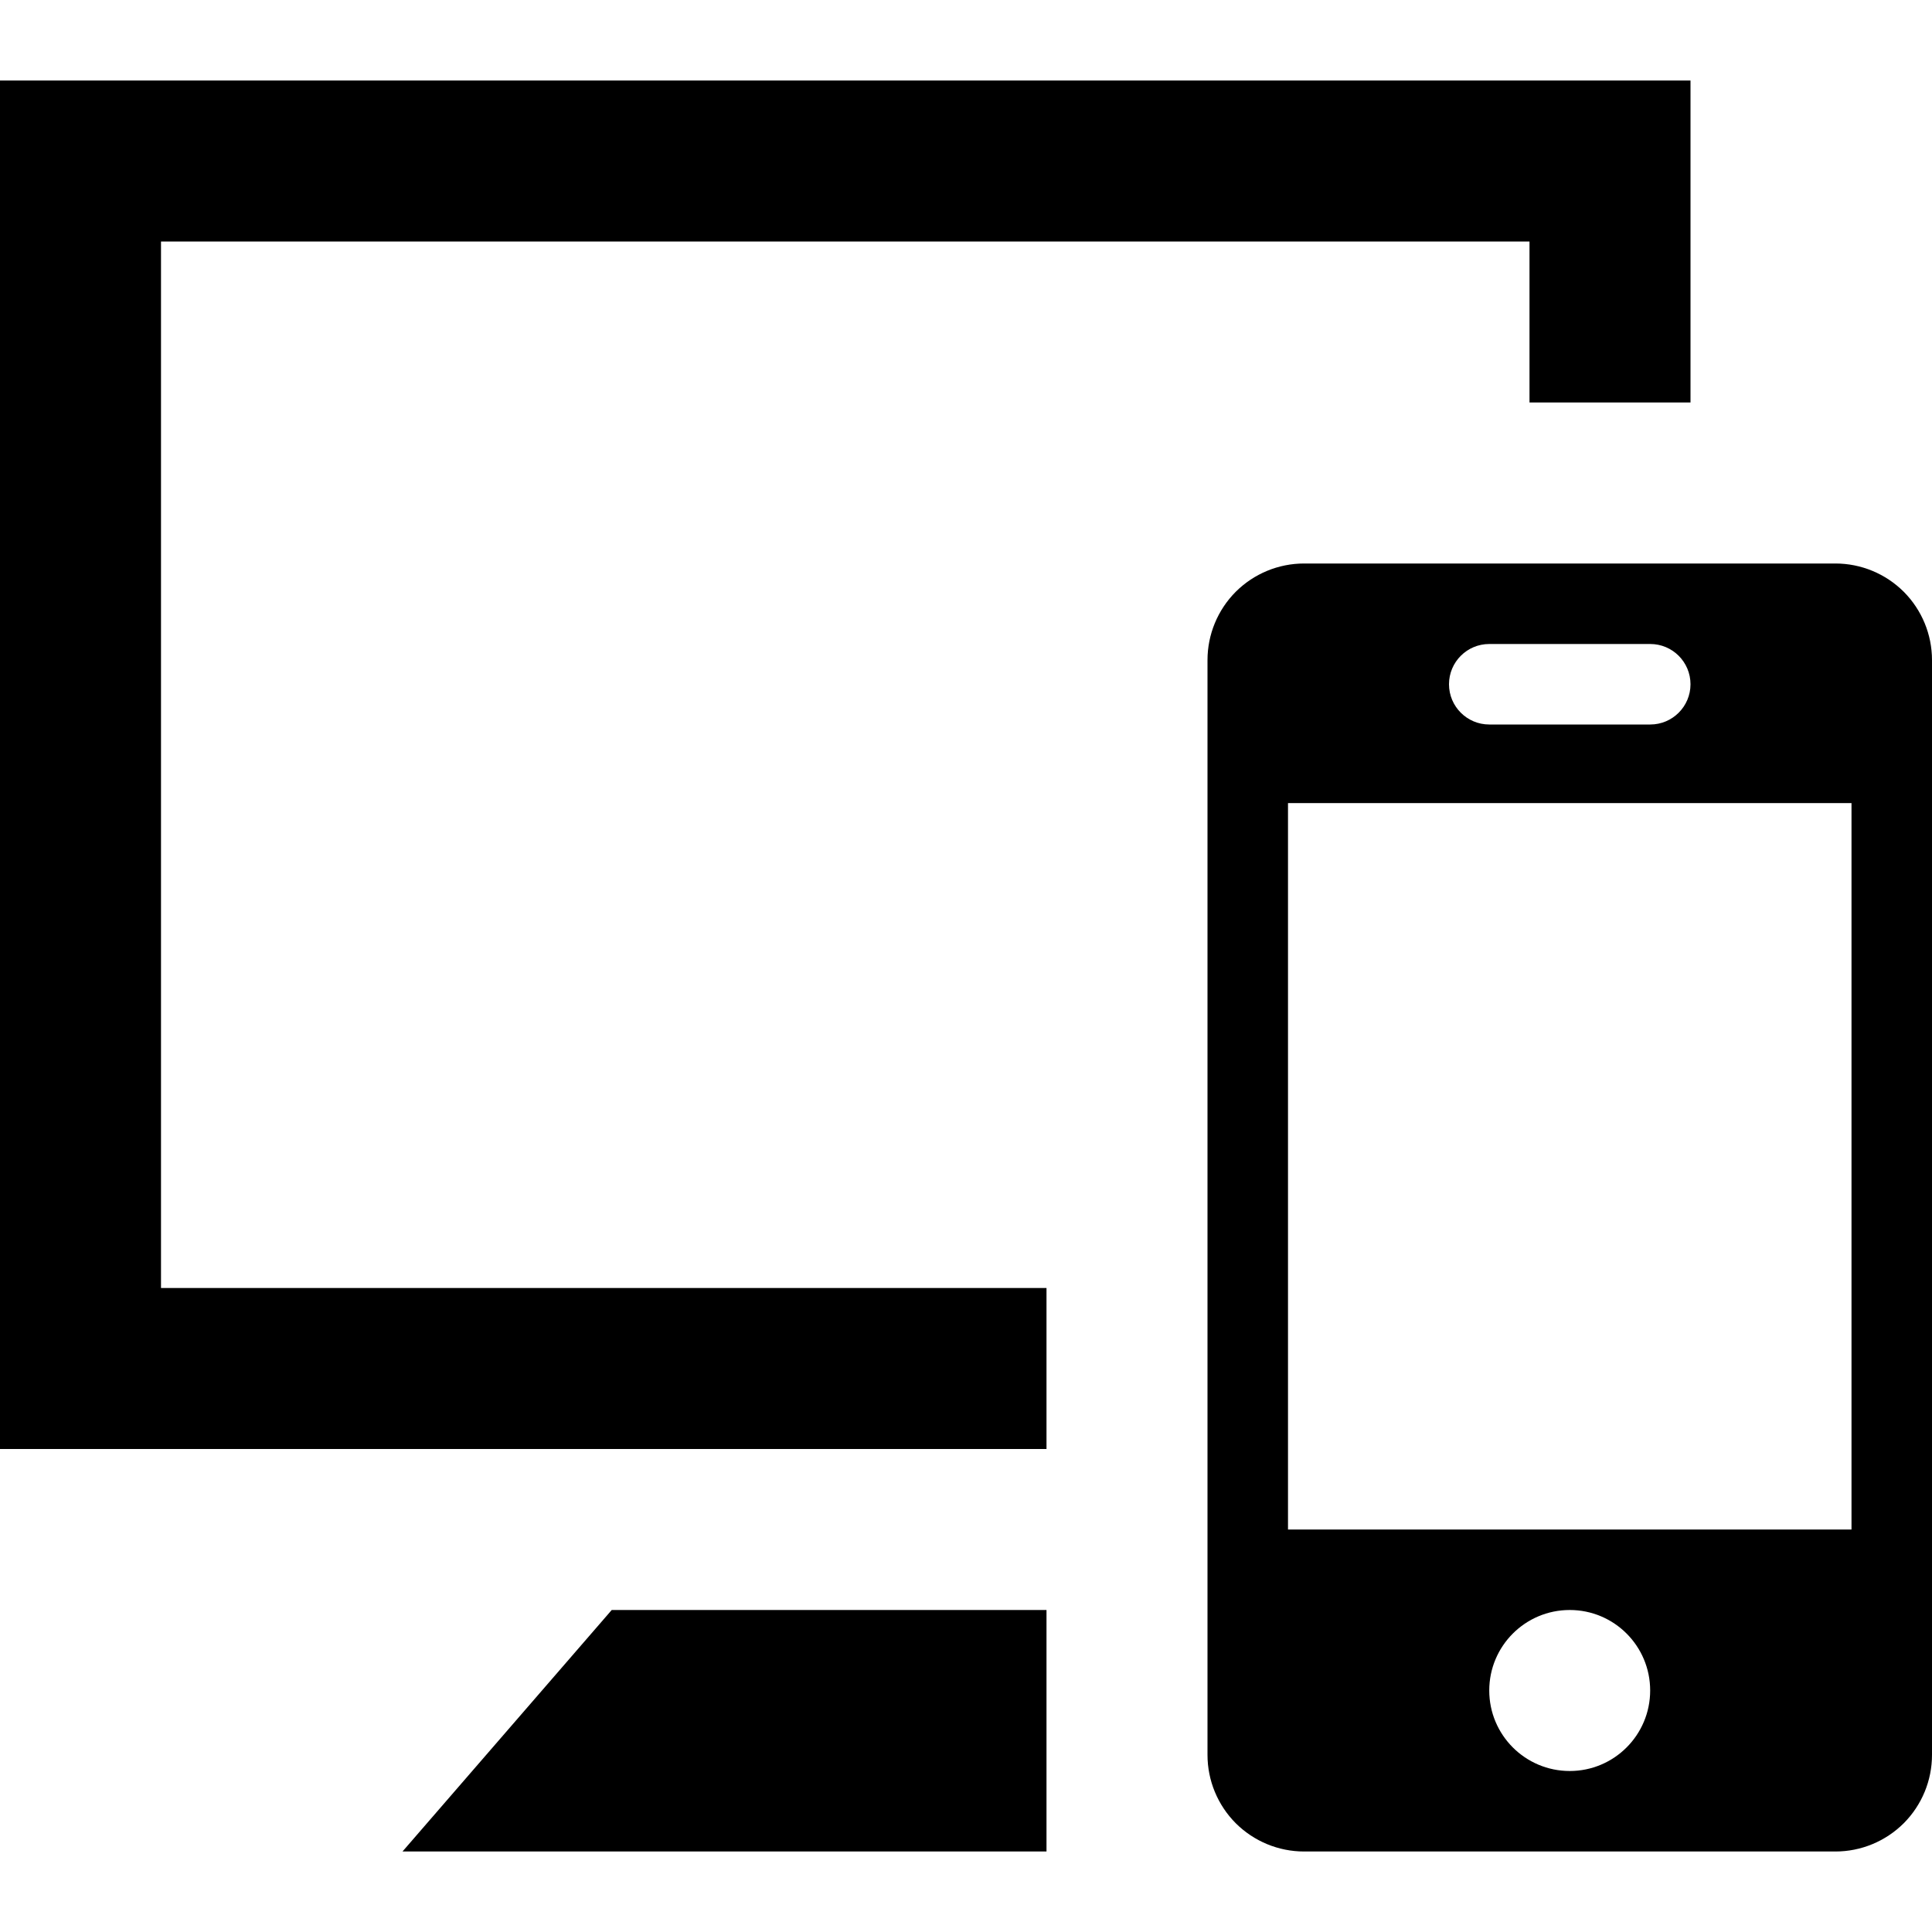
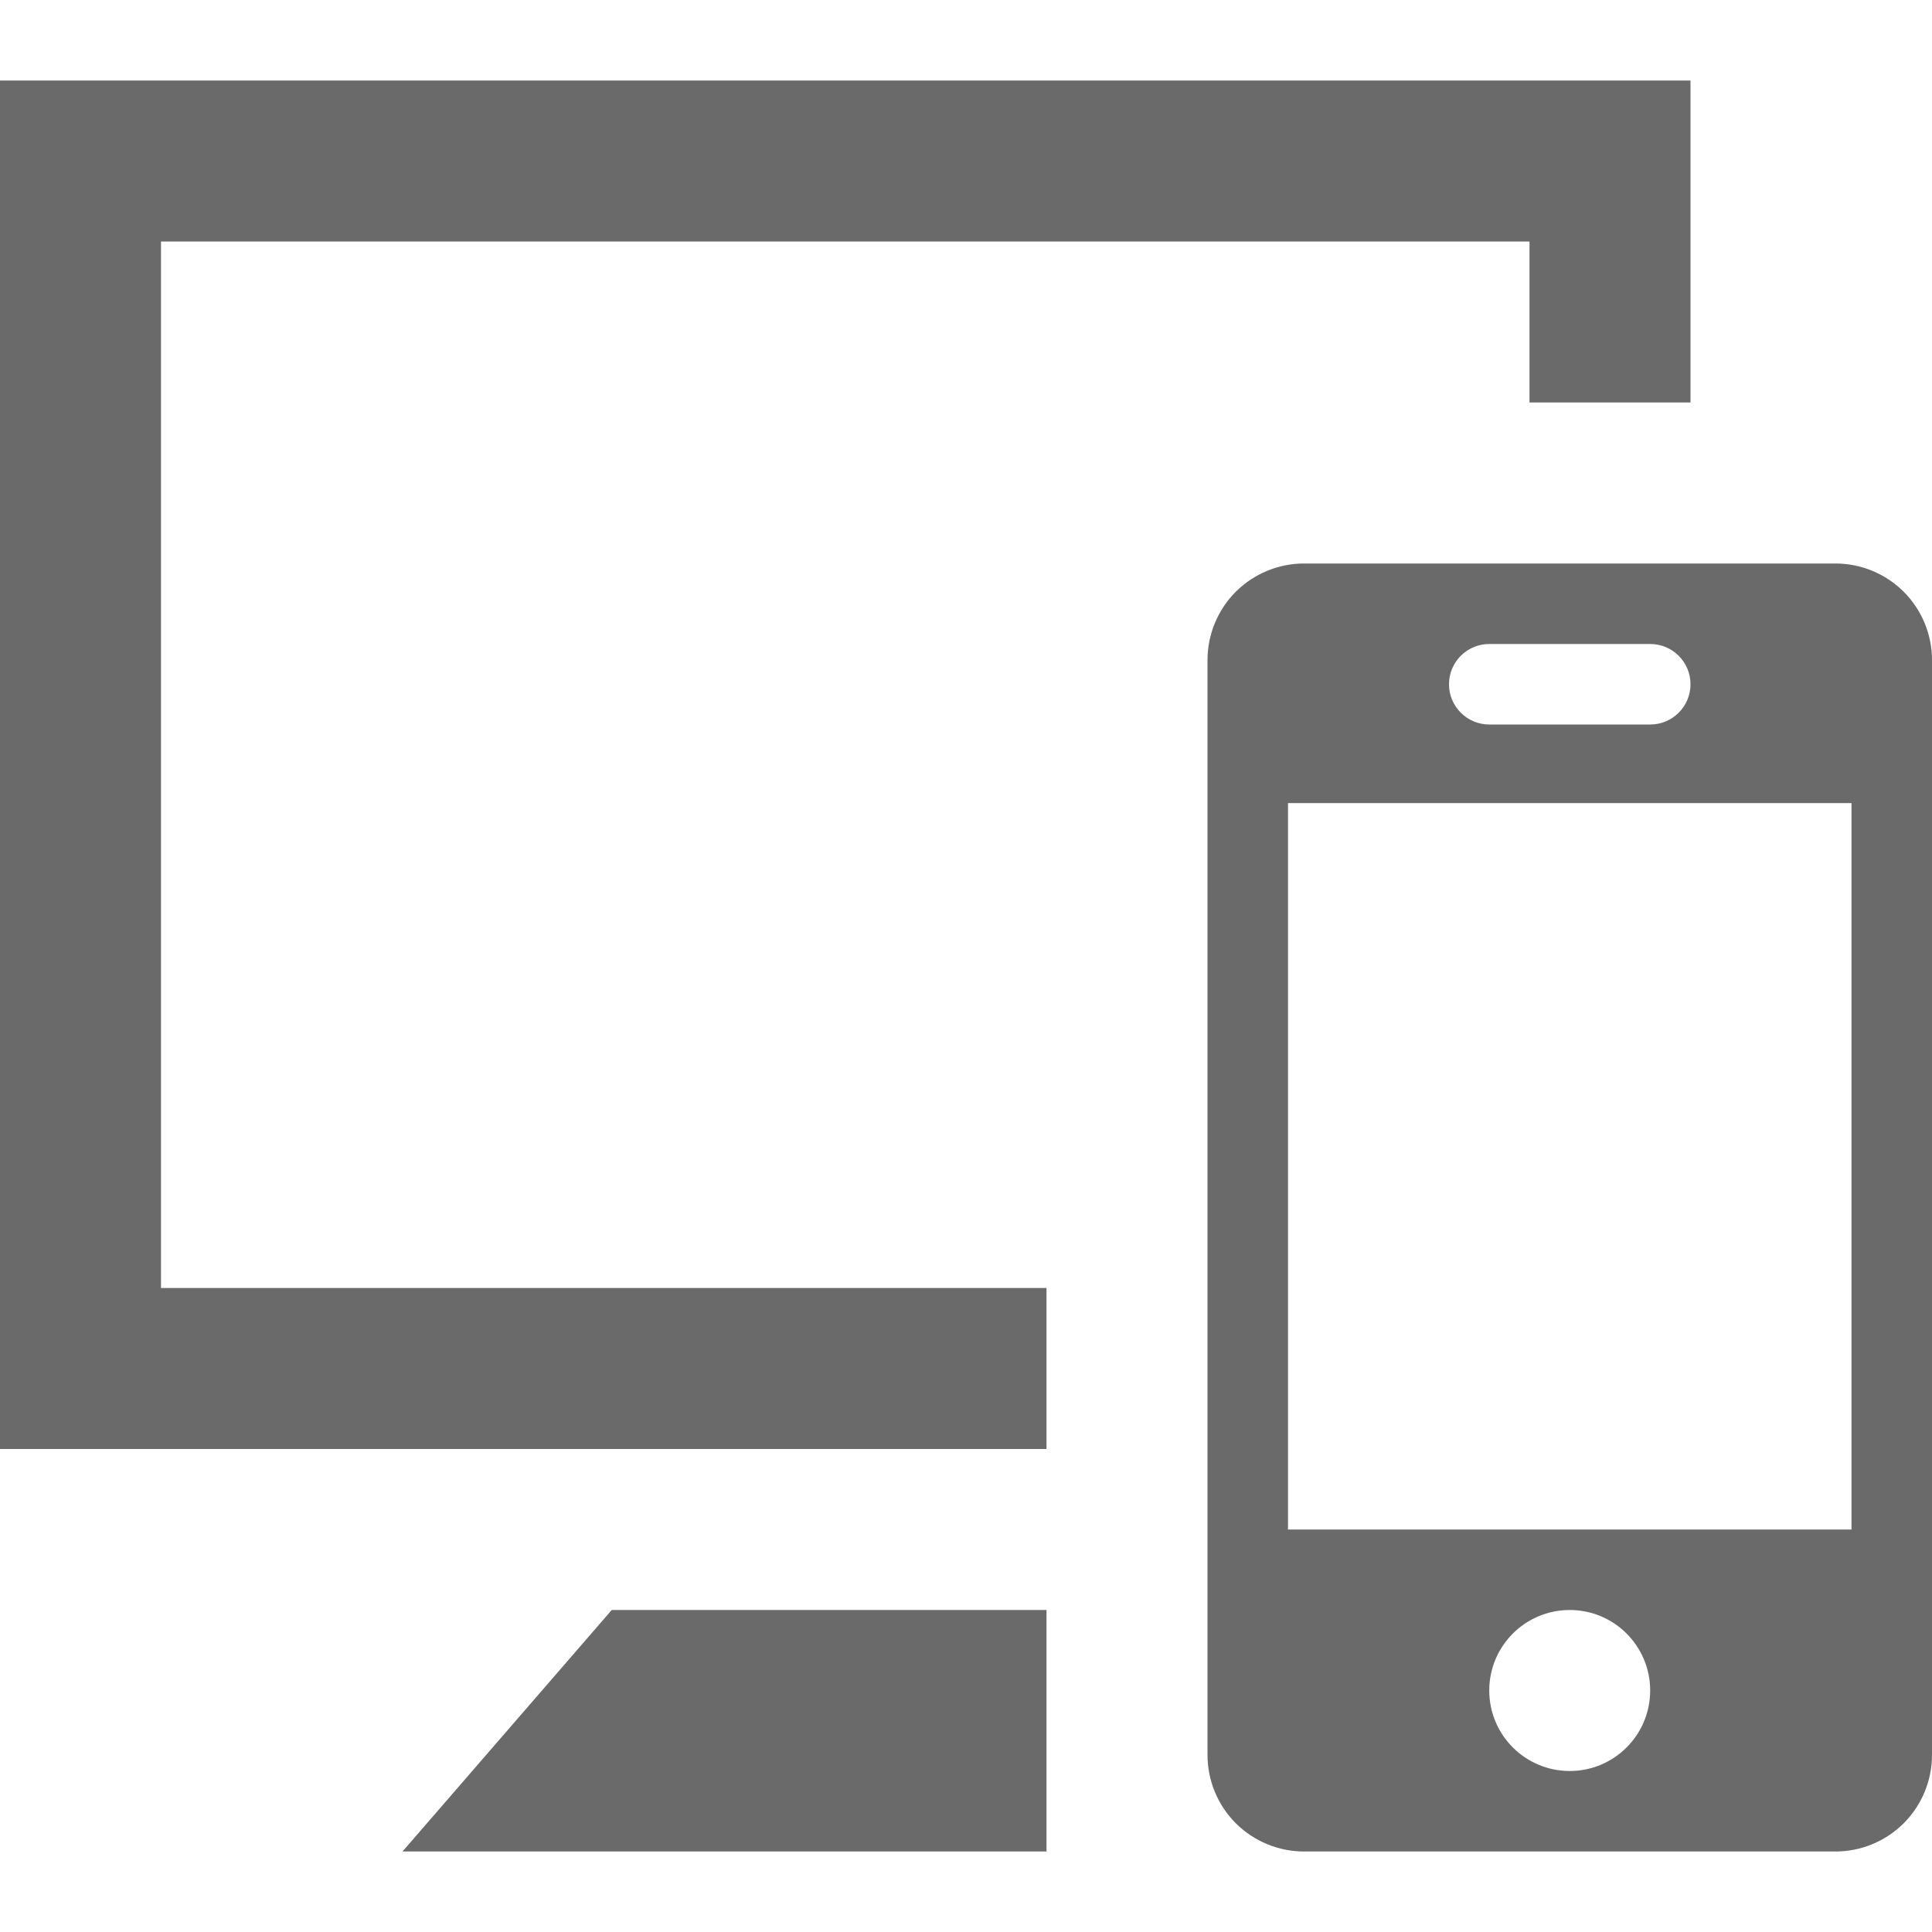
- <svg xmlns="http://www.w3.org/2000/svg" width="24" height="24" fill-rule="evenodd" clip-rule="evenodd">
+ <svg xmlns="http://www.w3.org/2000/svg" width="24" height="24" fill="#6a6a6a" fill-rule="evenodd" clip-rule="evenodd">
  <path d="M24 8.2c0-.318-.126-.623-.351-.849-.226-.225-.531-.351-.849-.351h-6.6c-.318 0-.623.126-.849.351-.225.226-.351.531-.351.849v13.6c0 .318.126.623.351.849.226.225.531.351.849.351h6.6c.318 0 .623-.126.849-.351.225-.226.351-.531.351-.849v-13.6zm-11 14.8h-8l2.599-3h5.401v3zm6.5-1c-.553 0-1-.448-1-1s.447-1 1-1c.552 0 .999.448.999 1s-.447 1-.999 1zm3.5-3v-9.024h-7v9.024h7zm-2-14h-2v-2h-17v13h11v2h-13v-17h21v4zm-.5 4c.276 0 .5-.224.5-.5s-.224-.5-.5-.5h-2c-.276 0-.5.224-.5.5s.224.5.5.5h2z" />
</svg>
